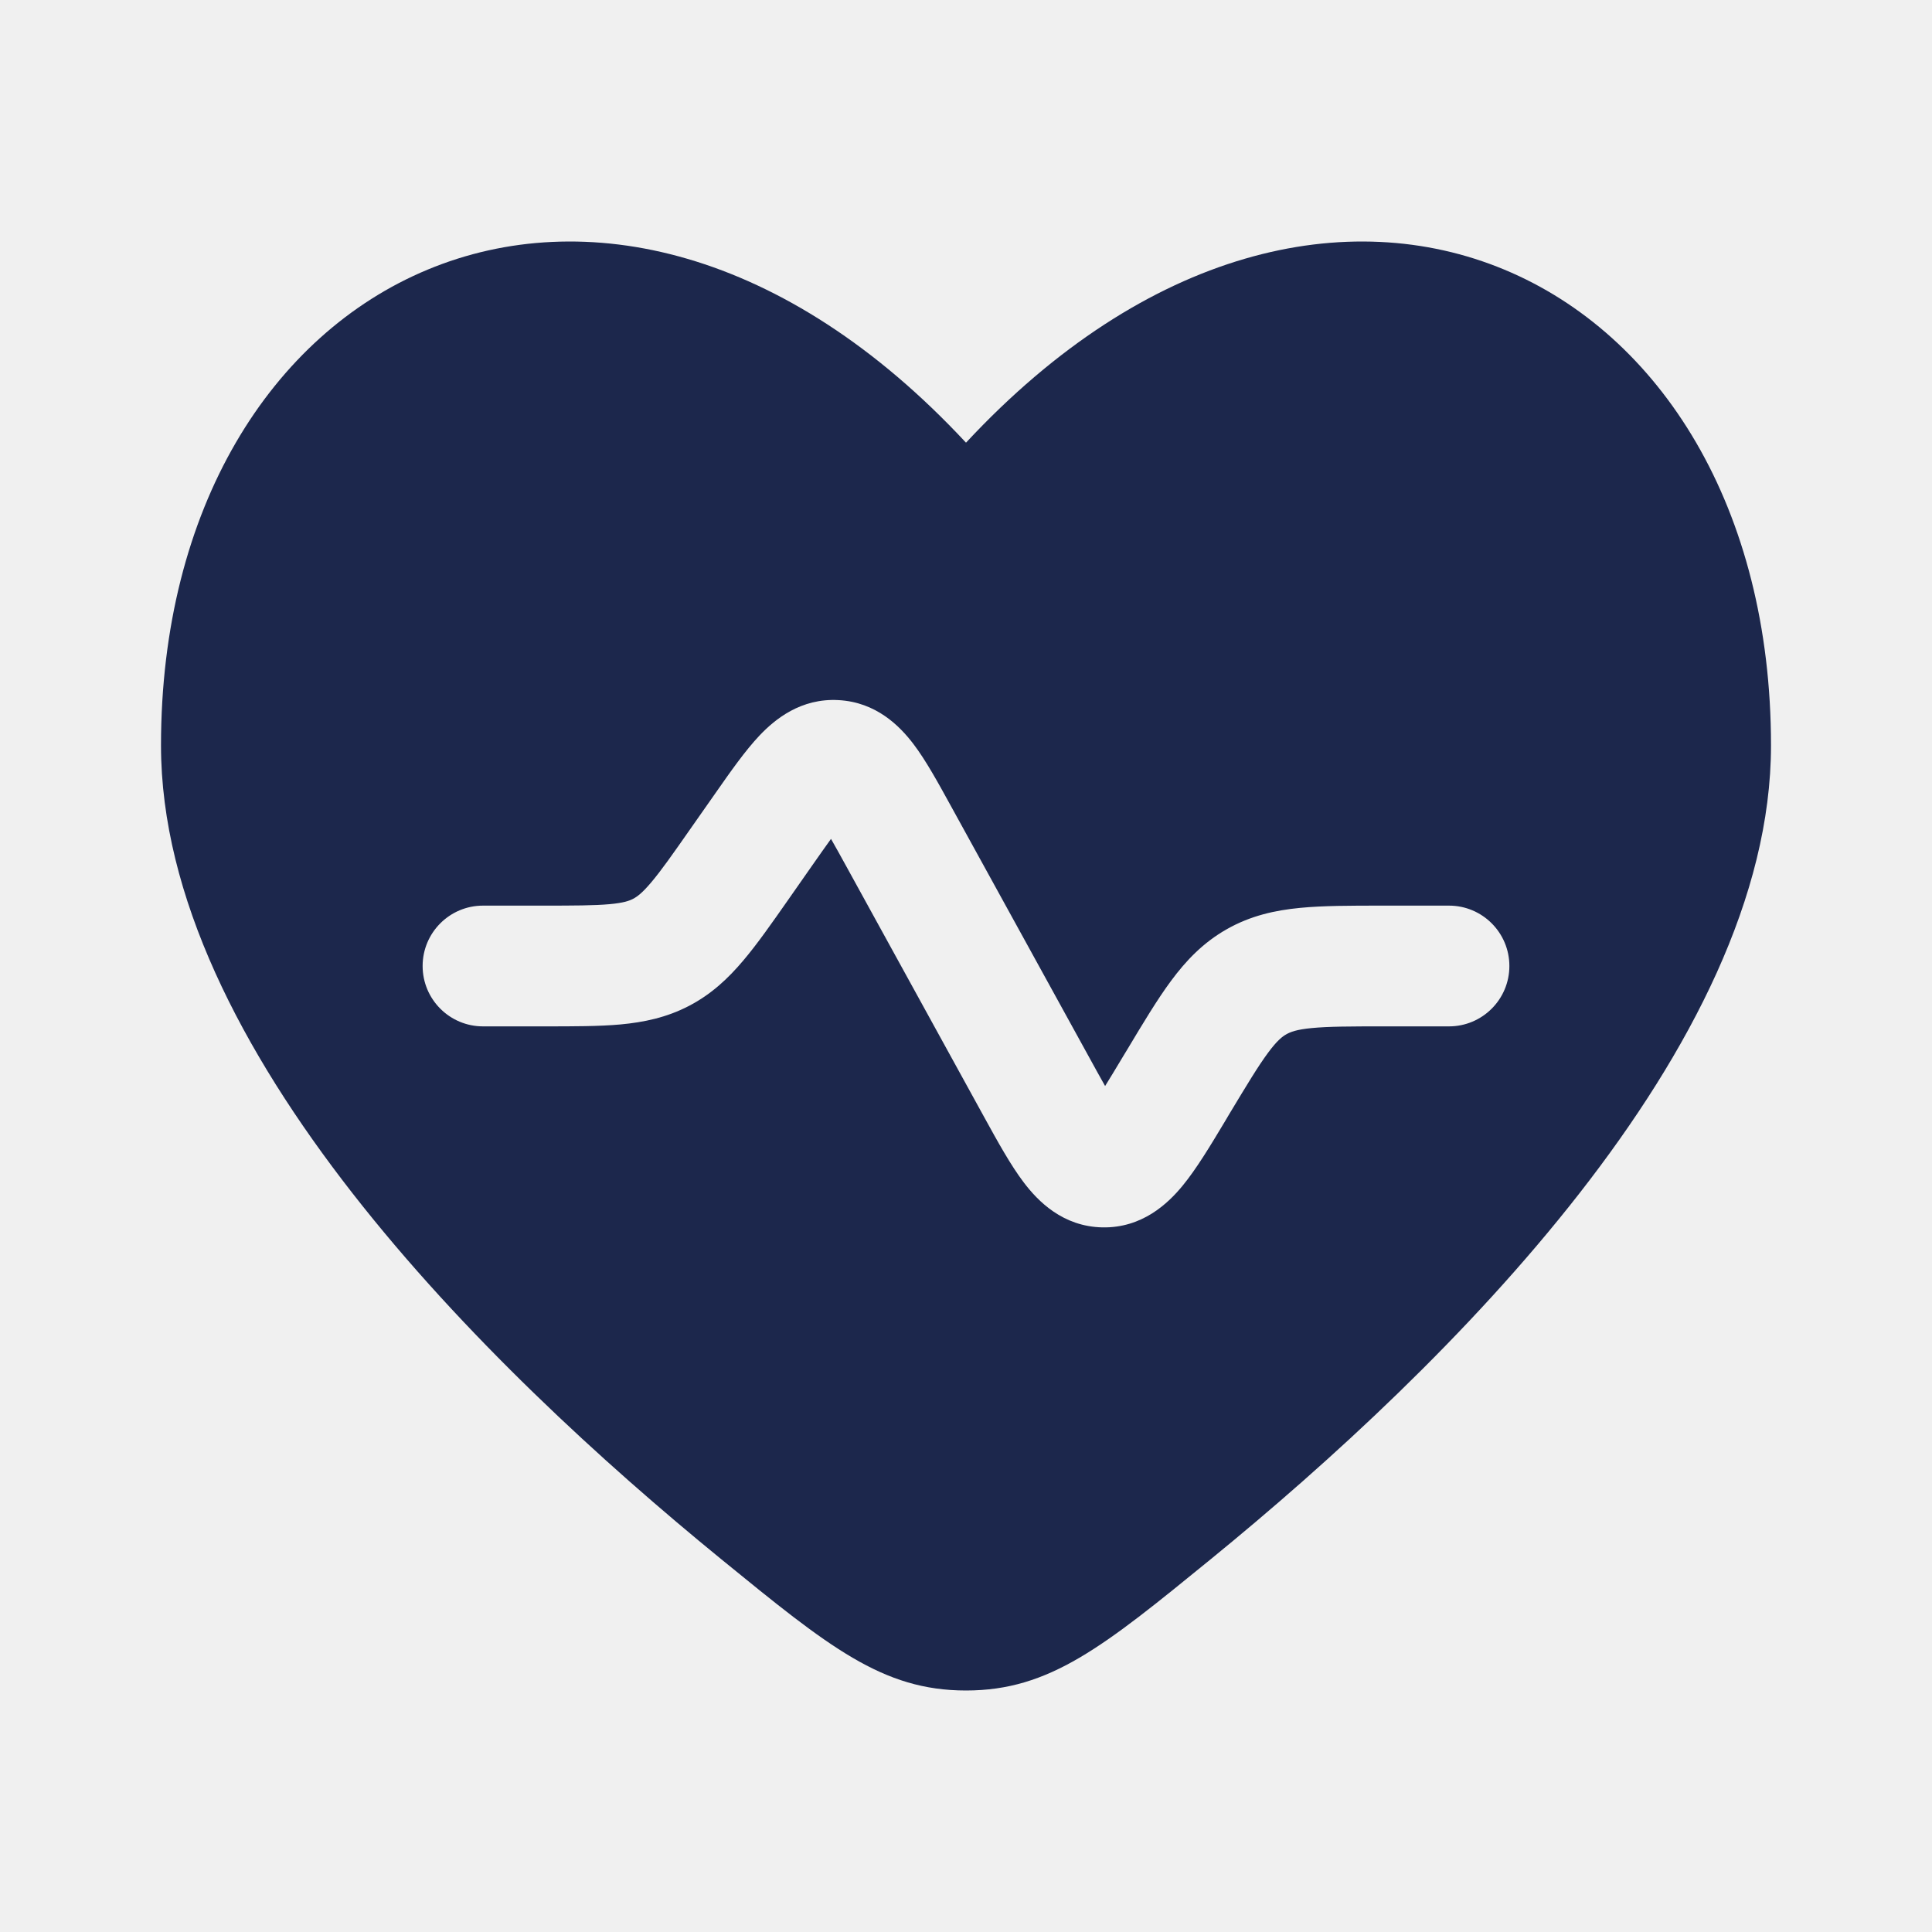
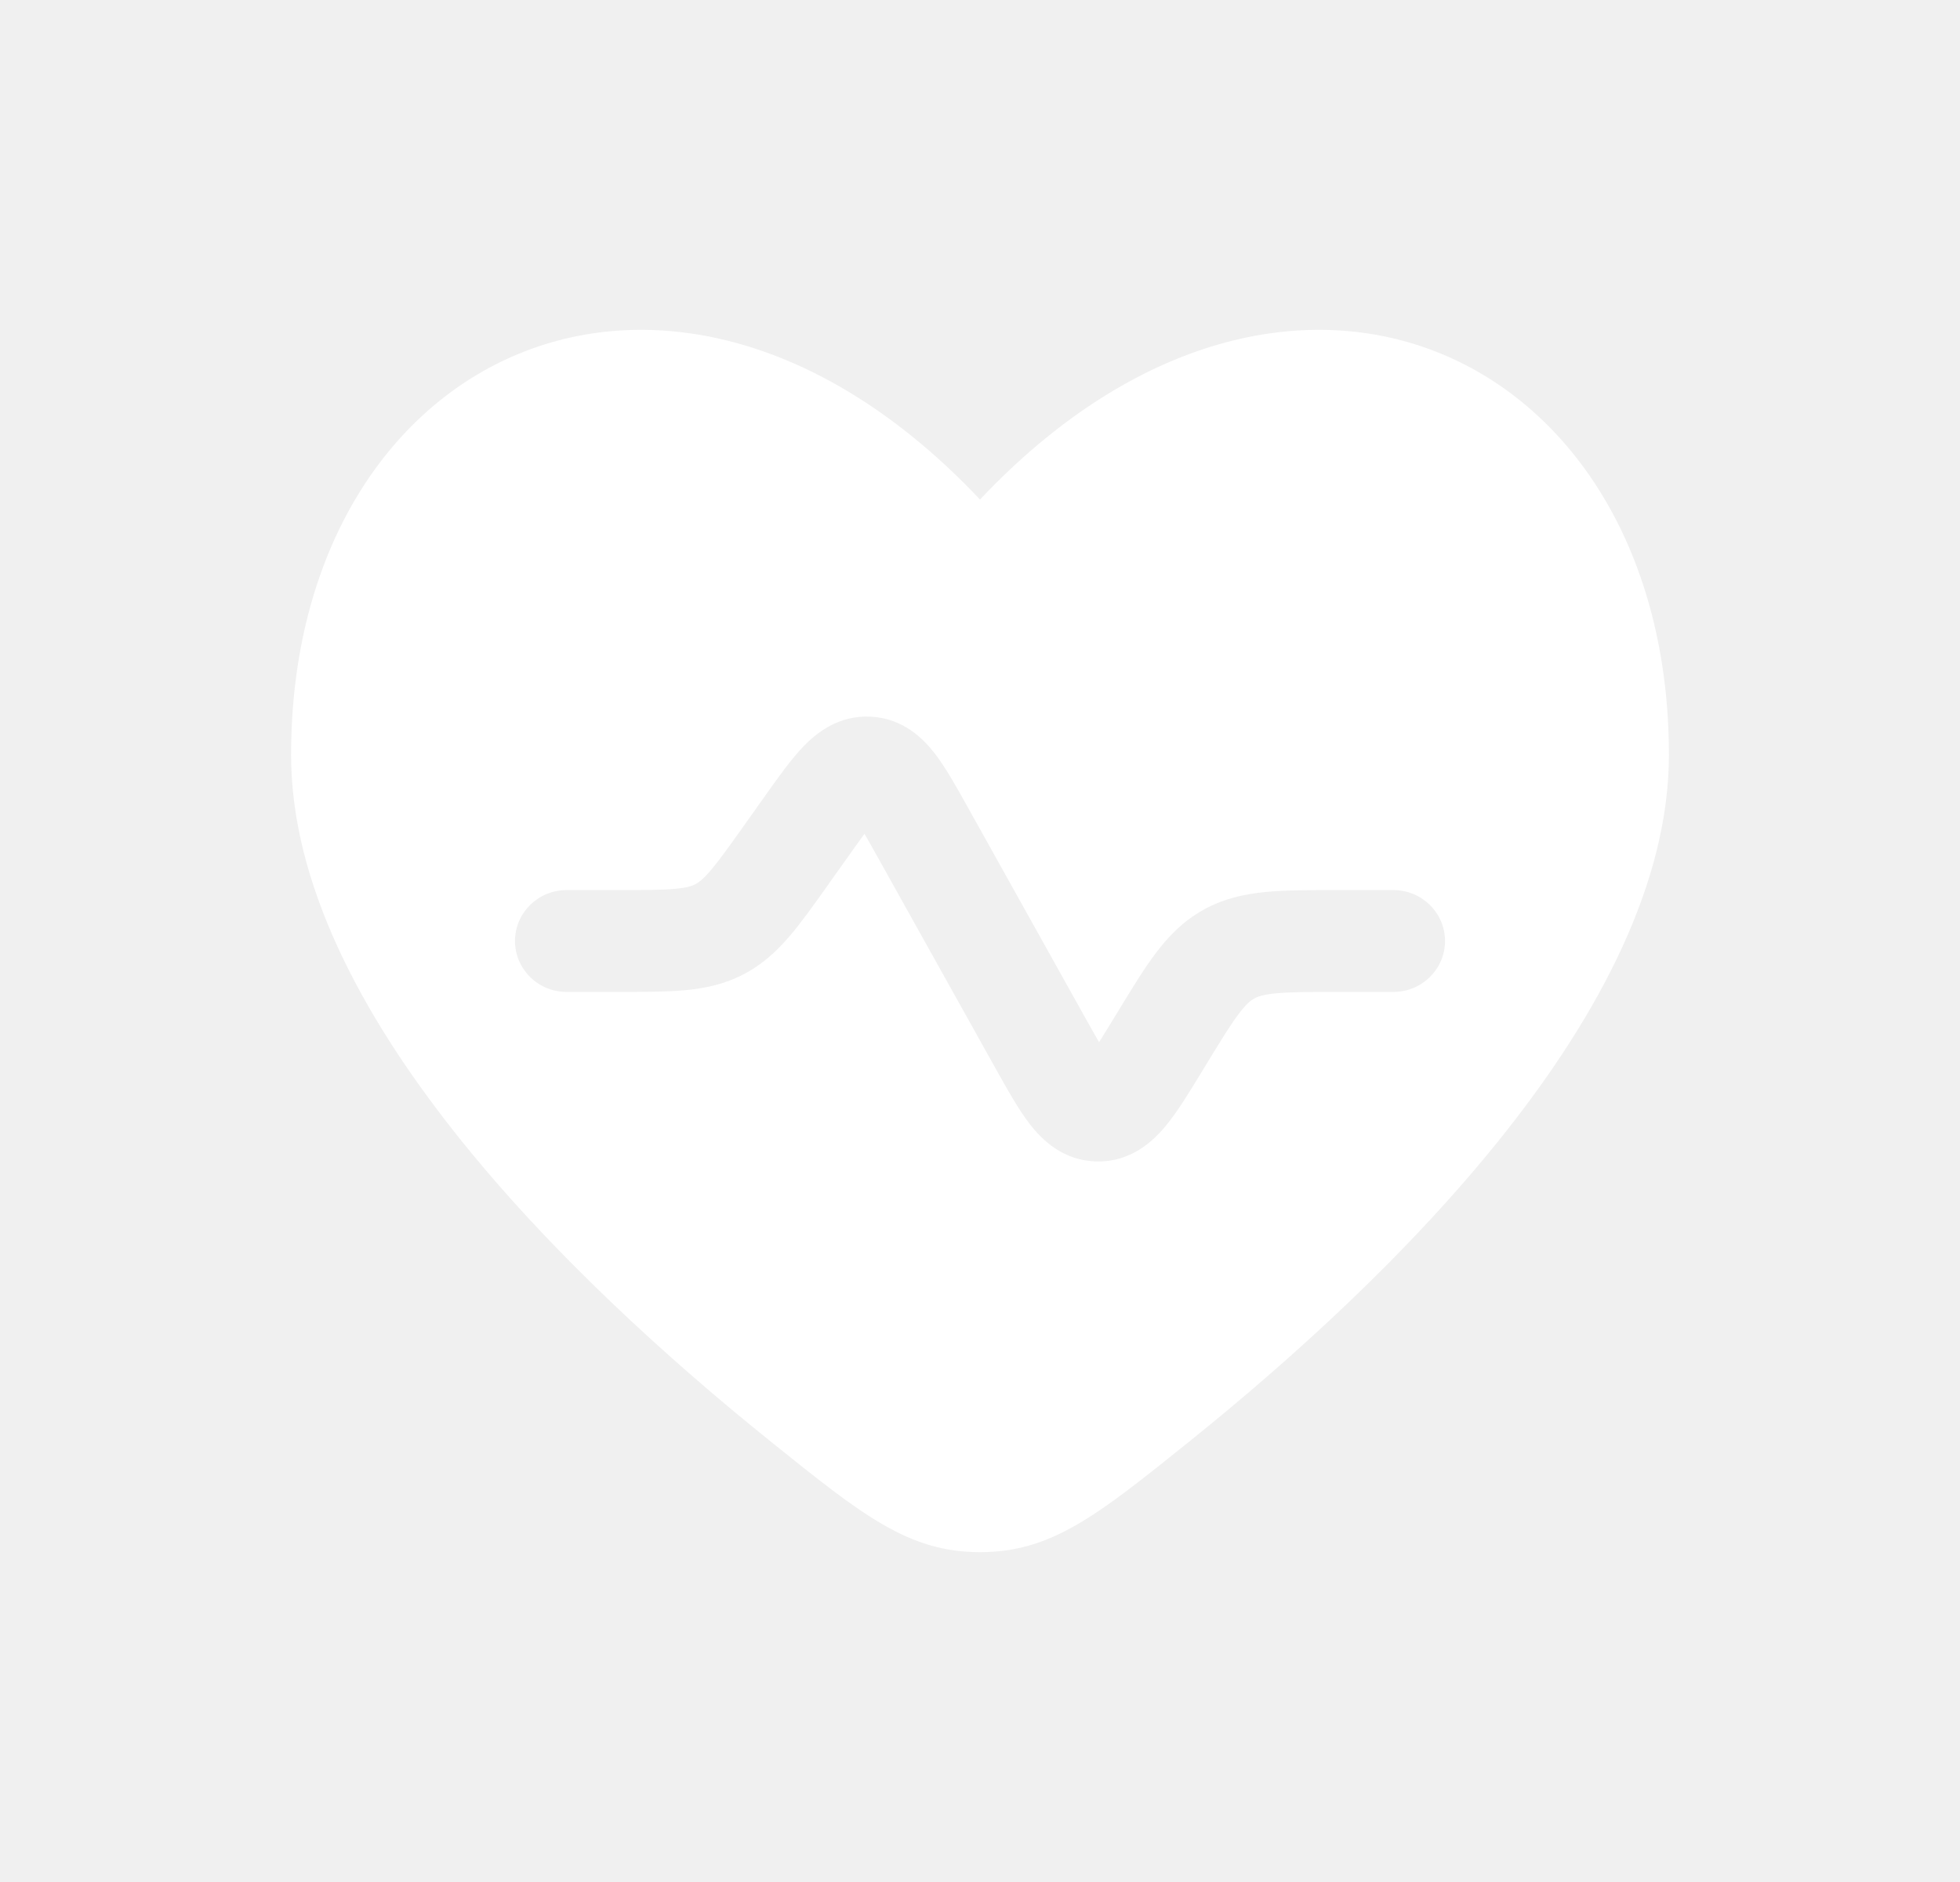
- <svg xmlns="http://www.w3.org/2000/svg" width="800px" height="800px" viewBox="0 0 24 24" fill="none">
-   <path fill-rule="evenodd" clip-rule="evenodd" d="M8.962 19.371C6.019 16.971 2 13.008 2 9.26C2 3.349 7.5 0.663 12 5.499C16.5 0.663 22 3.349 22 9.26C22 13.008 17.981 16.971 15.038 19.371C13.706 20.457 13.04 21 12 21C10.96 21 10.294 20.457 8.962 19.371ZM10.093 10.746C10.183 10.618 10.257 10.512 10.323 10.421C10.379 10.519 10.442 10.632 10.517 10.769L12.227 13.879C12.393 14.181 12.556 14.477 12.72 14.692C12.895 14.922 13.202 15.237 13.695 15.247C14.188 15.256 14.508 14.952 14.691 14.729C14.863 14.52 15.037 14.23 15.214 13.935L15.269 13.842C15.49 13.475 15.629 13.244 15.752 13.078C15.865 12.925 15.931 12.875 15.98 12.848C16.029 12.82 16.105 12.789 16.295 12.771C16.501 12.751 16.769 12.75 17.199 12.75H18C18.414 12.75 18.75 12.414 18.75 12C18.75 11.586 18.414 11.25 18 11.25L17.166 11.25C16.779 11.25 16.437 11.25 16.15 11.278C15.838 11.308 15.536 11.375 15.241 11.542C14.946 11.709 14.732 11.934 14.546 12.186C14.375 12.417 14.199 12.711 14 13.043L13.952 13.122C13.865 13.267 13.793 13.387 13.728 13.491C13.668 13.385 13.6 13.262 13.519 13.114L11.809 10.006C11.655 9.726 11.502 9.446 11.346 9.241C11.176 9.018 10.884 8.722 10.416 8.697C9.949 8.671 9.627 8.934 9.434 9.138C9.257 9.325 9.074 9.586 8.891 9.848L8.581 10.29C8.354 10.615 8.212 10.817 8.088 10.963C7.975 11.097 7.912 11.141 7.865 11.165C7.819 11.19 7.747 11.216 7.572 11.232C7.381 11.249 7.134 11.25 6.738 11.25H6C5.586 11.25 5.25 11.586 5.25 12C5.25 12.414 5.586 12.75 6 12.75L6.768 12.75C7.125 12.75 7.442 12.75 7.708 12.726C7.997 12.699 8.279 12.641 8.558 12.496C8.837 12.351 9.047 12.153 9.234 11.931C9.407 11.727 9.588 11.468 9.793 11.175L10.093 10.746Z" fill="#1C274C" />
+ <svg xmlns="http://www.w3.org/2000/svg" width="101" height="97" viewBox="0 0 101 97" fill="none">
+   <path fill-rule="evenodd" clip-rule="evenodd" d="M39.714 74.297C29.269 65.9 15 52.028 15 38.911C15 18.223 34.526 8.819 50.5 25.746C66.474 8.819 86 18.223 86 38.911C86 52.028 71.731 65.9 61.286 74.297C56.557 78.099 54.193 80 50.5 80C46.807 80 44.443 78.099 39.714 74.297ZM43.731 44.112C44.049 43.664 44.313 43.293 44.548 42.975C44.746 43.316 44.968 43.713 45.235 44.192L51.307 55.075C51.896 56.133 52.474 57.17 53.055 57.922C53.676 58.727 54.768 59.831 56.519 59.863C58.269 59.896 59.402 58.833 60.054 58.052C60.663 57.321 61.28 56.307 61.909 55.272L62.106 54.949C62.889 53.661 63.383 52.855 63.82 52.274C64.222 51.738 64.455 51.563 64.628 51.466C64.802 51.369 65.073 51.263 65.746 51.198C66.477 51.128 67.431 51.125 68.955 51.125H71.8C73.27 51.125 74.463 49.95 74.463 48.5C74.463 47.051 73.27 45.875 71.8 45.875H68.84C67.466 45.875 66.25 45.875 65.231 45.973C64.127 46.079 63.052 46.313 62.005 46.898C60.957 47.482 60.2 48.27 59.54 49.15C58.931 49.961 58.306 50.989 57.599 52.151L57.43 52.428C57.122 52.934 56.865 53.355 56.636 53.717C56.42 53.347 56.18 52.916 55.891 52.399L49.823 41.521C49.276 40.54 48.73 39.562 48.178 38.845C47.573 38.062 46.538 37.027 44.878 36.938C43.218 36.85 42.076 37.77 41.39 38.484C40.762 39.138 40.113 40.052 39.462 40.969L38.364 42.516C37.557 43.652 37.052 44.36 36.614 44.87C36.211 45.34 35.987 45.494 35.822 45.579C35.657 45.664 35.401 45.756 34.779 45.812C34.104 45.873 33.226 45.875 31.82 45.875H29.2C27.73 45.875 26.538 47.051 26.538 48.5C26.538 49.95 27.73 51.125 29.2 51.125H31.927C33.194 51.125 34.317 51.125 35.263 51.04C36.29 50.948 37.291 50.744 38.281 50.235C39.272 49.727 40.016 49.035 40.681 48.26C41.294 47.544 41.938 46.637 42.665 45.613L43.731 44.112Z" fill="white" />
</svg>
